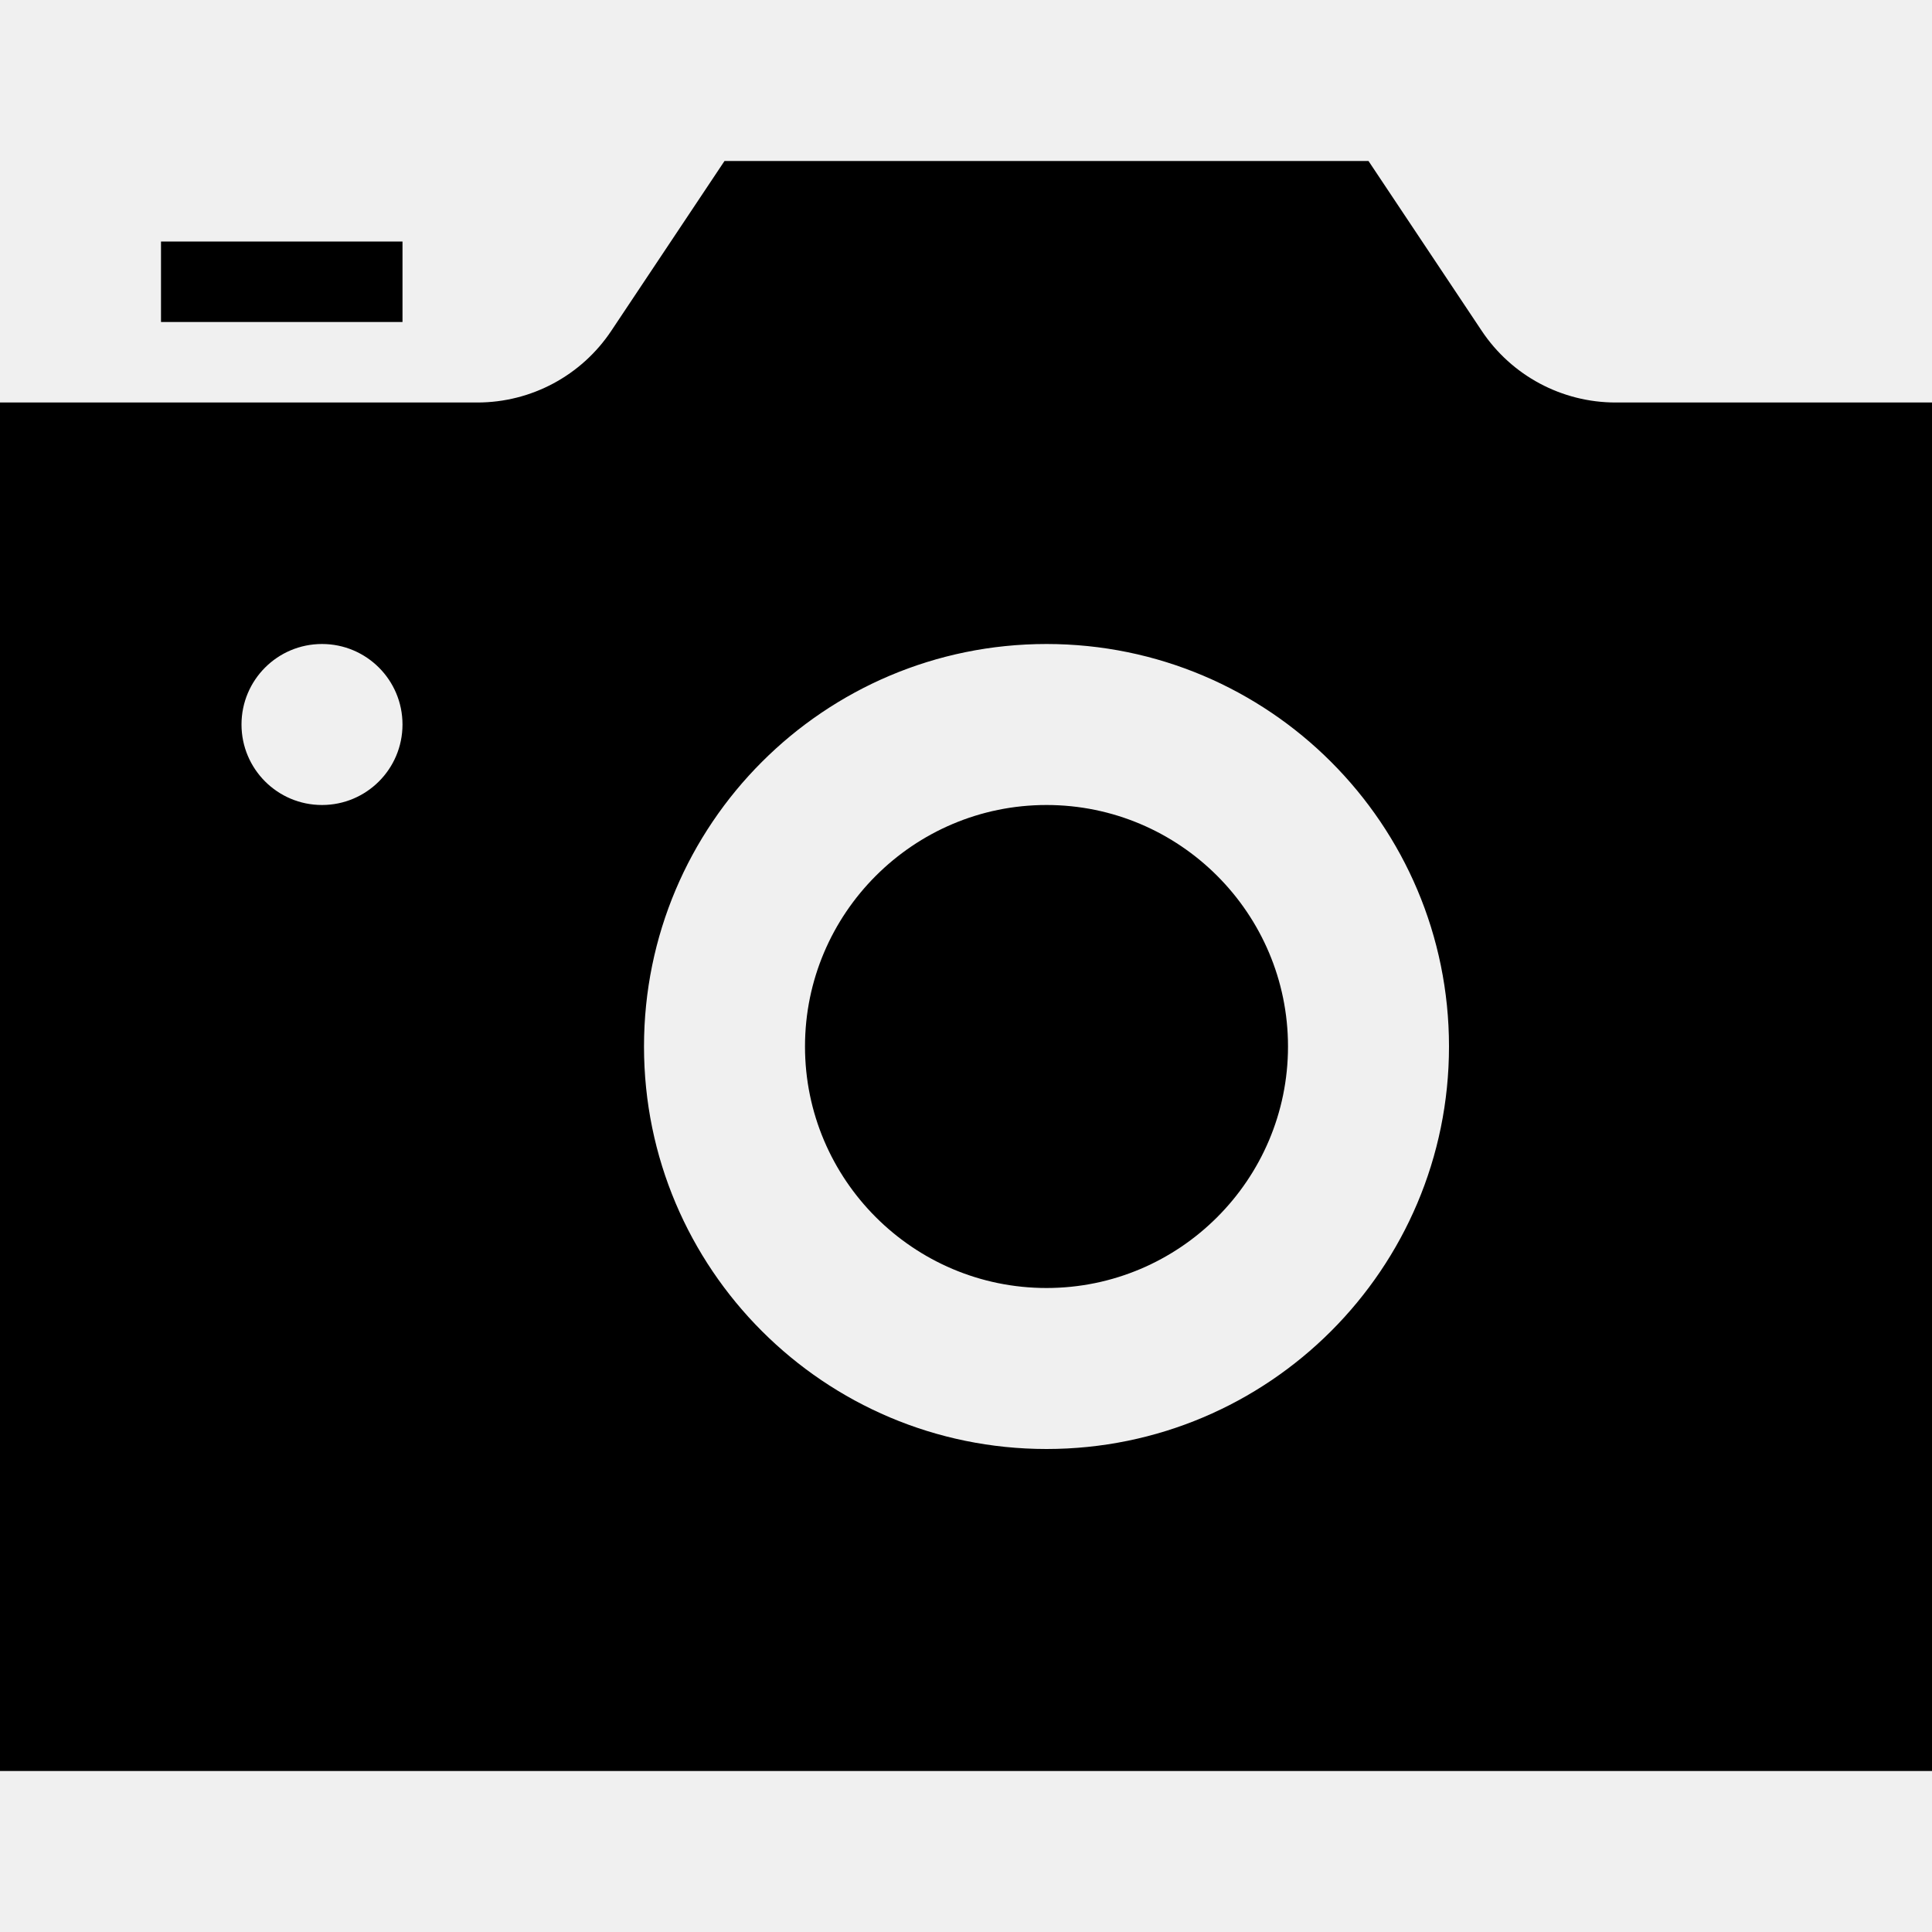
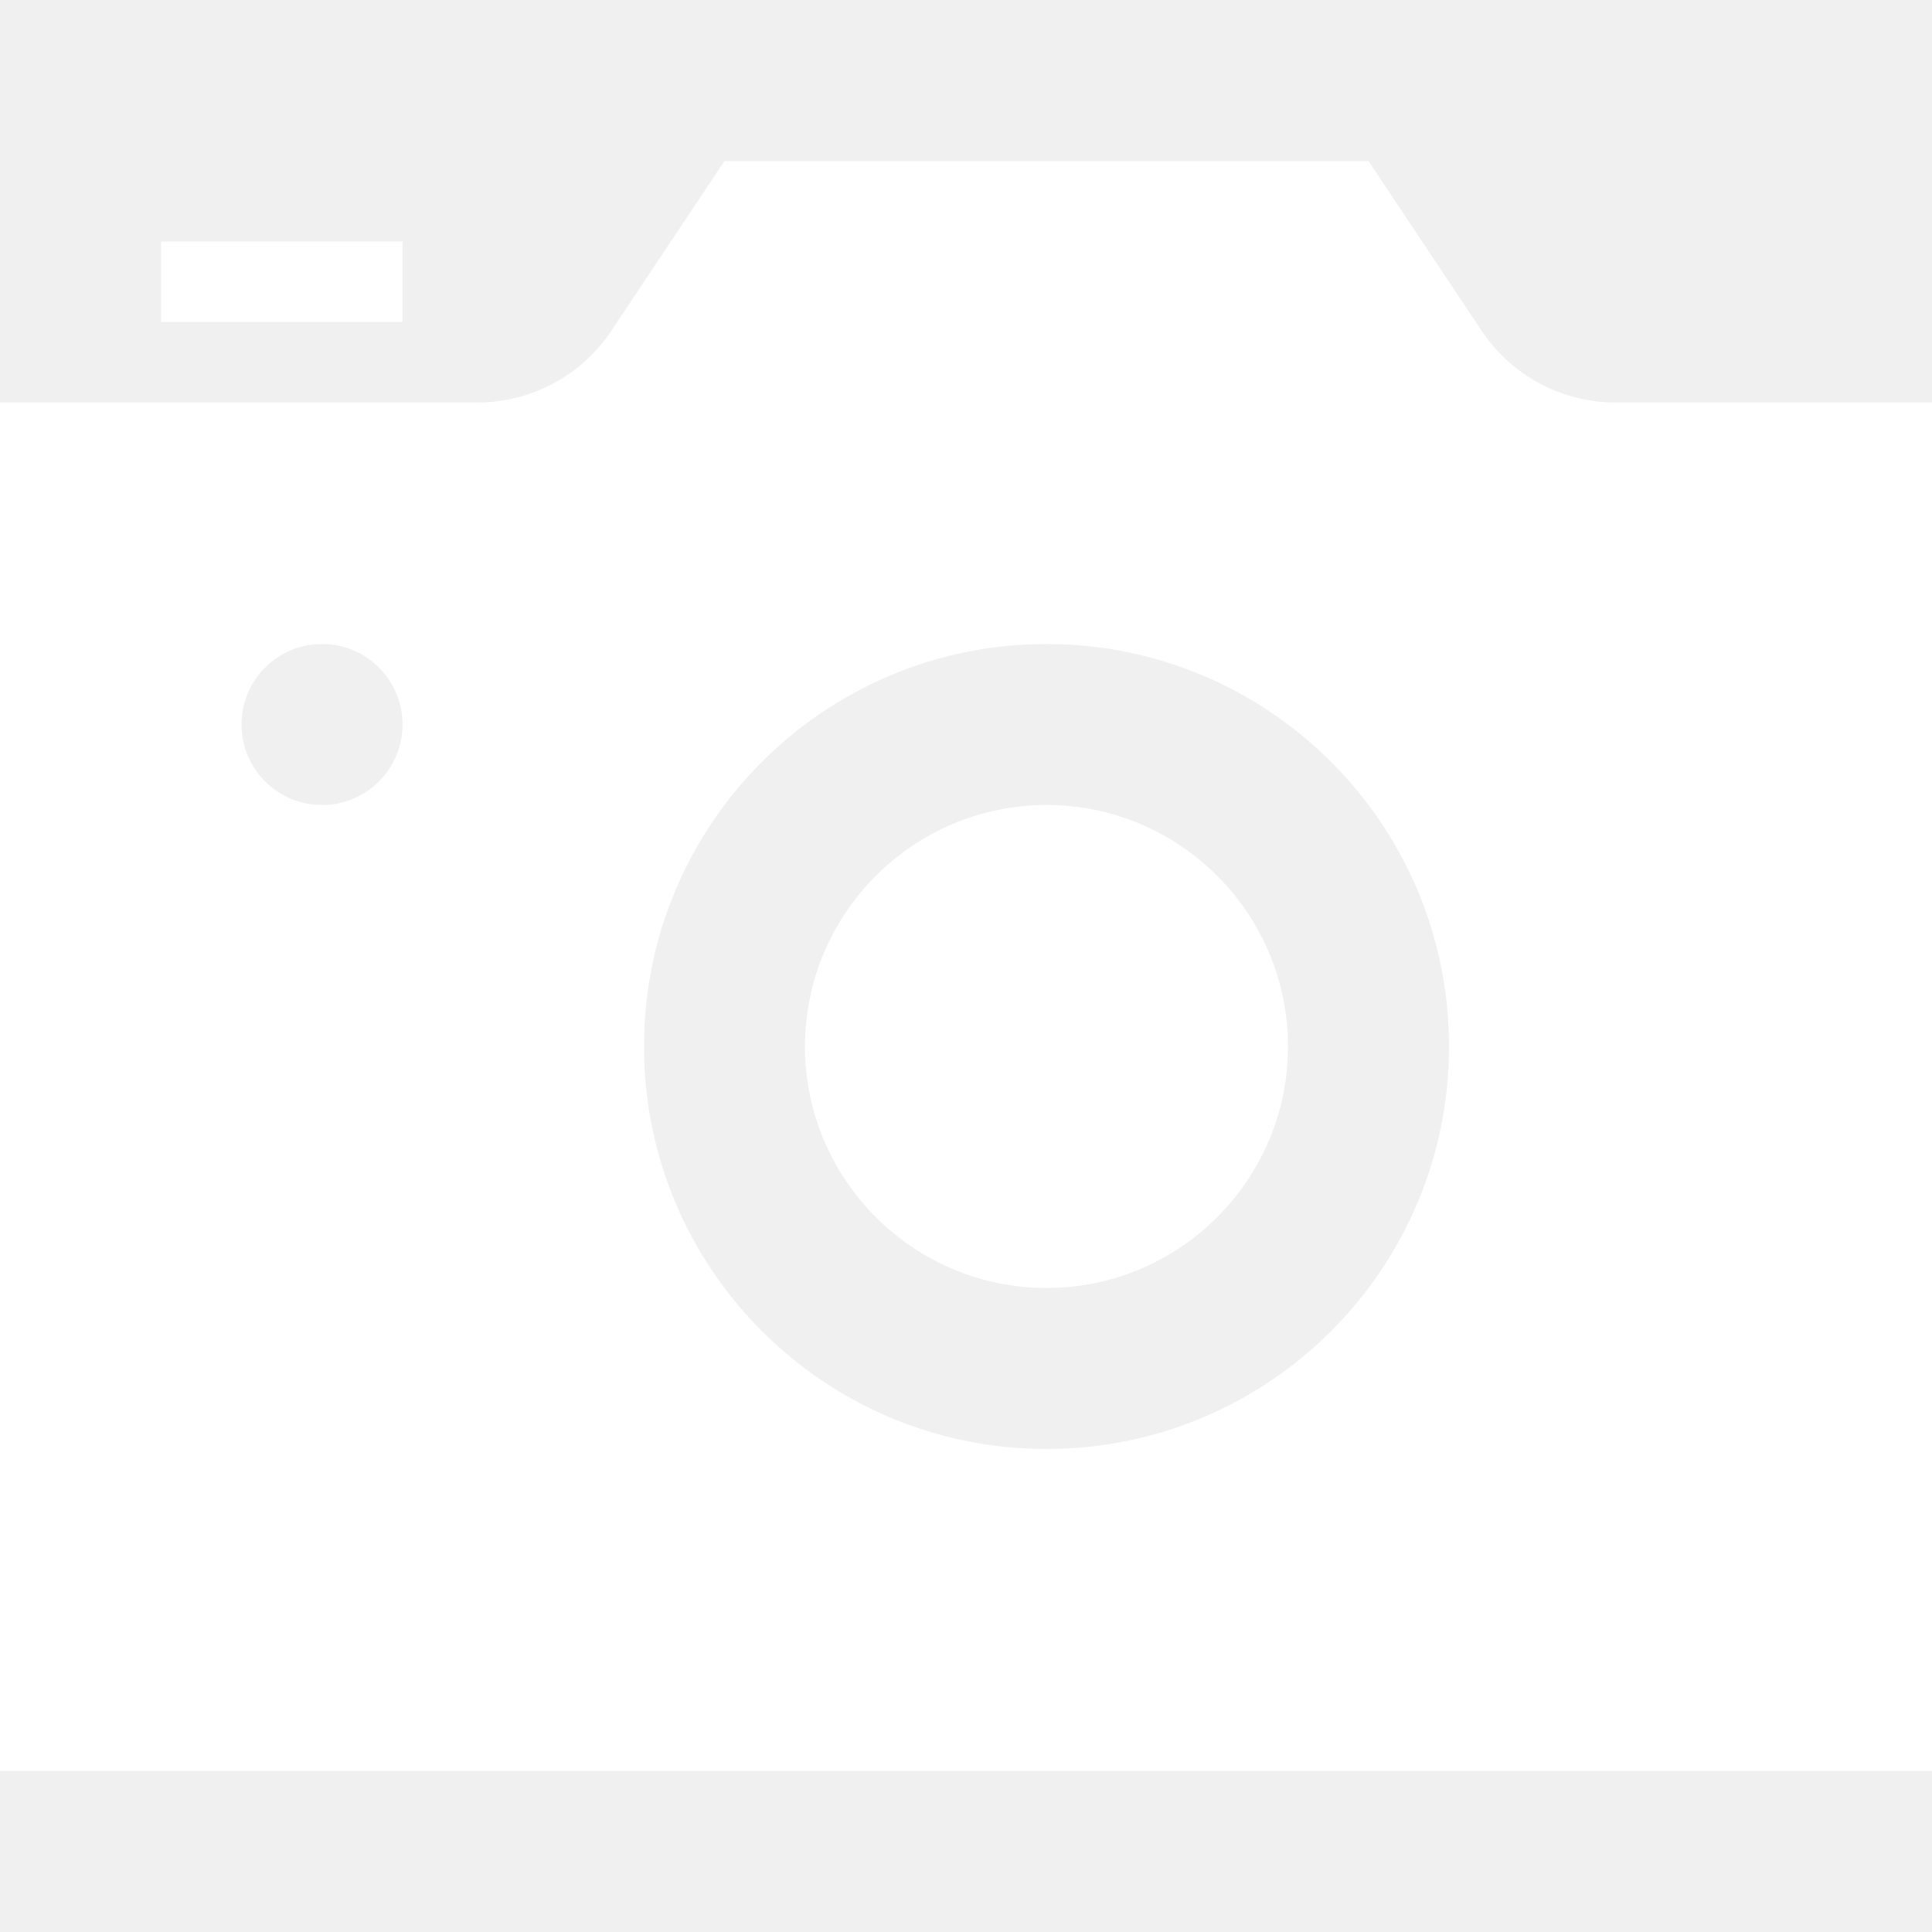
- <svg xmlns="http://www.w3.org/2000/svg" width="24" height="24" viewBox="0 0 24 24">
+ <svg xmlns="http://www.w3.org/2000/svg" fill="white" width="24" height="24" viewBox="0 0 24 24">
  <path d="M5 4h-3v-1h3v1zm8 6c-1.654 0-3 1.346-3 3s1.346 3 3 3 3-1.346 3-3-1.346-3-3-3zm11-5v17h-24v-17h5.93c.669 0 1.293-.334 1.664-.891l1.406-2.109h8l1.406 2.109c.371.557.995.891 1.664.891h3.93zm-19 4c0-.552-.447-1-1-1s-1 .448-1 1 .447 1 1 1 1-.448 1-1zm13 4c0-2.761-2.239-5-5-5s-5 2.239-5 5 2.239 5 5 5 5-2.239 5-5z" />
</svg>
